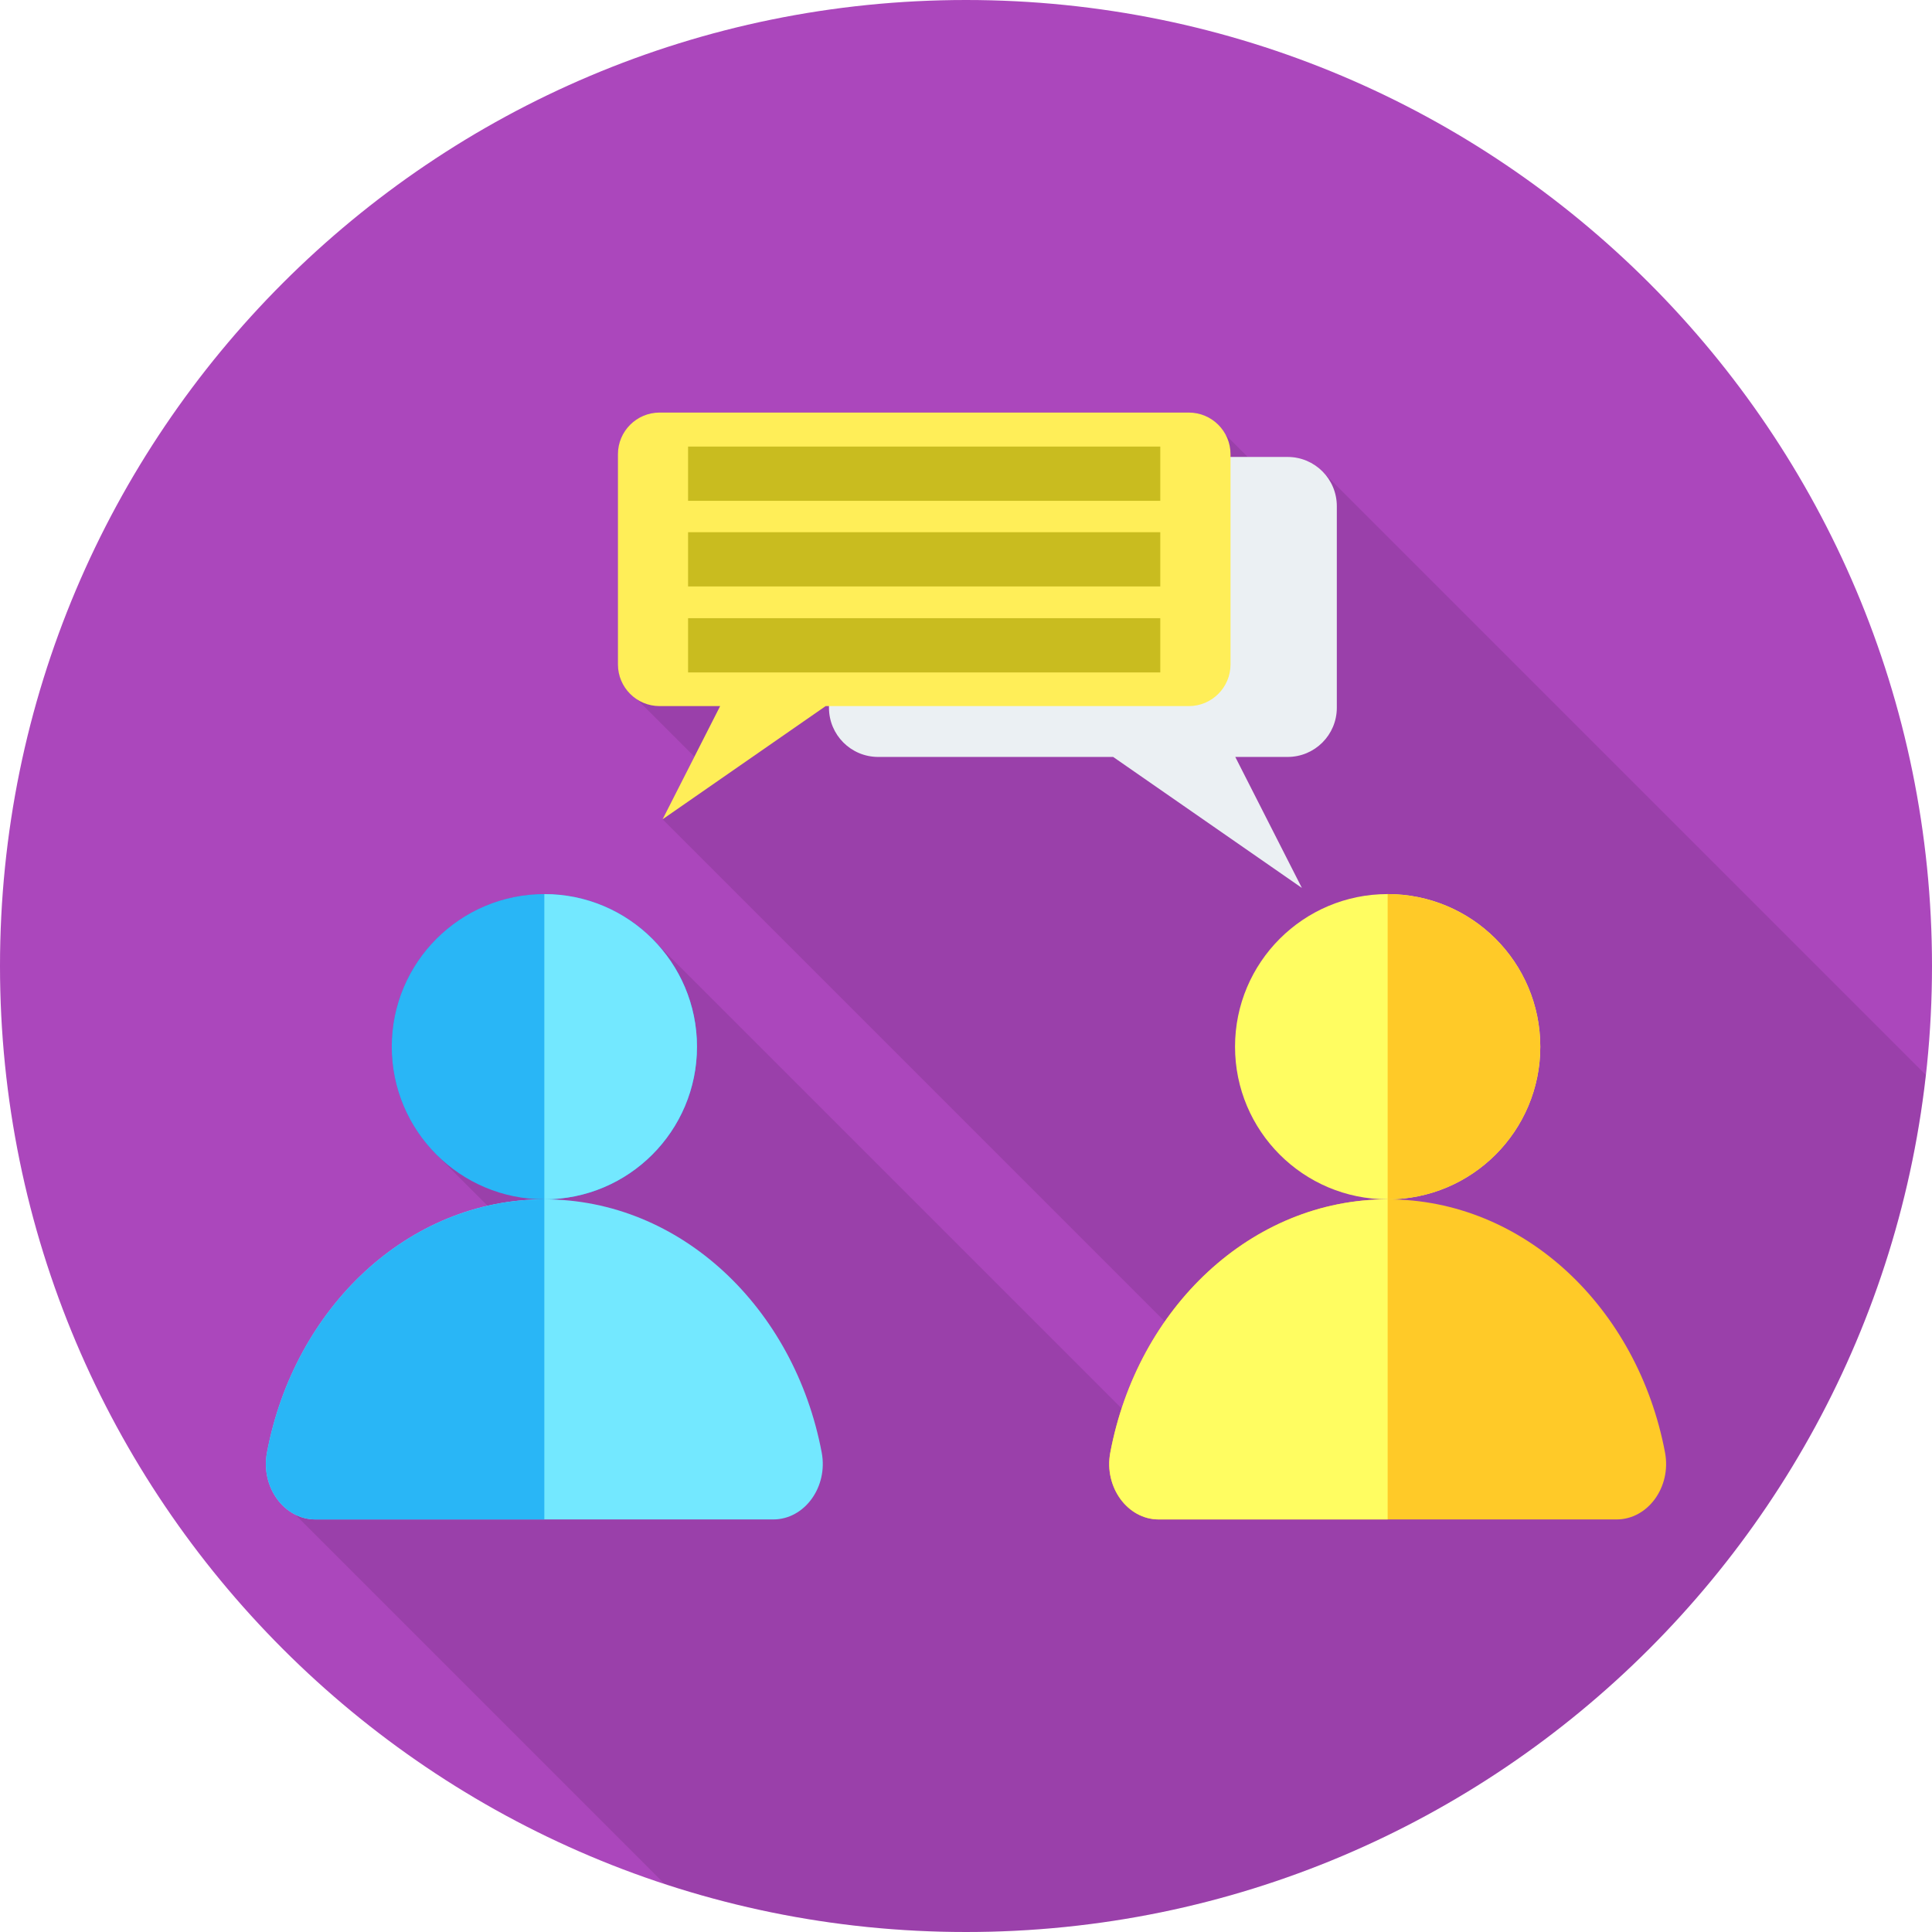
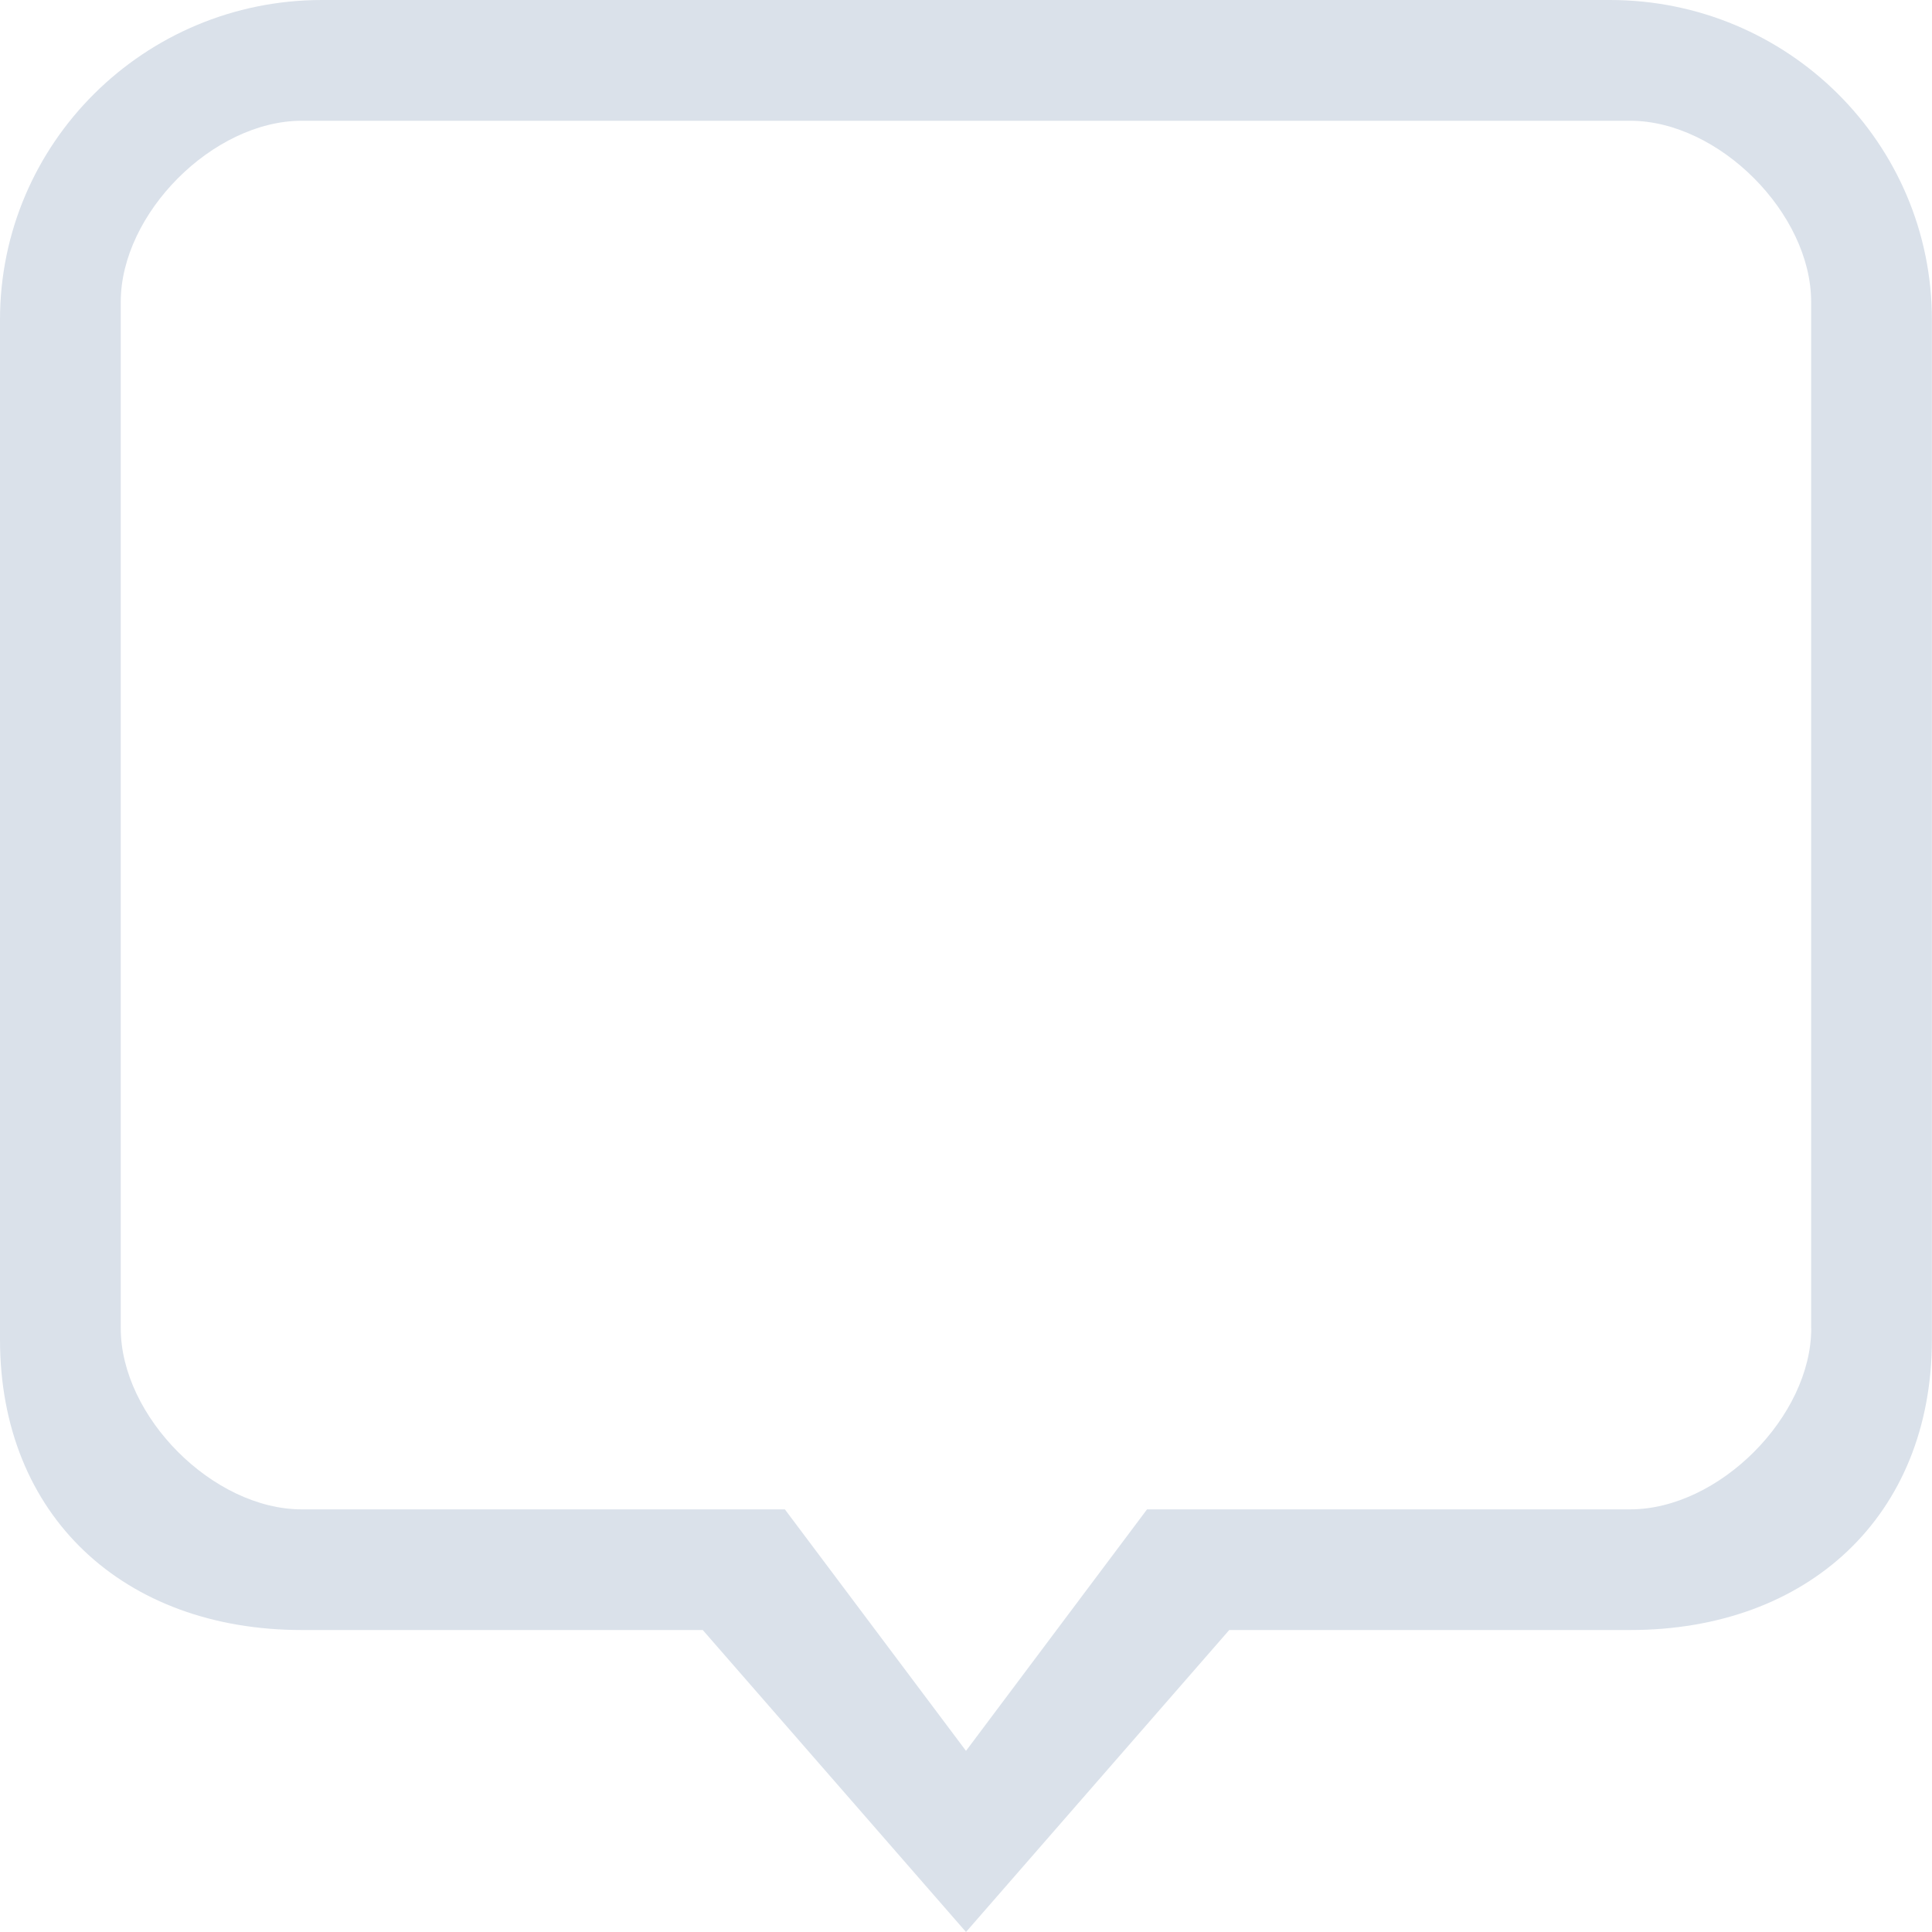
- <svg xmlns="http://www.w3.org/2000/svg" version="1.1" id="Capa_1" x="0px" y="0px" viewBox="0 0 409.6 409.6" style="enable-background:new 0 0 409.6 409.6;" xml:space="preserve">
-   <circle style="fill:#ab47bc;" cx="204.8" cy="204.8" r="204.8" />
-   <path style="opacity:0.1;enable-background:new    ;" d="M408.271,227.877l-127.68-127.68c-0.163-0.176-0.331-0.342-0.506-0.506  l-0.002-0.002h0c-1.858-1.74-4.333-2.828-7.078-2.828h-8.501l-4.702-4.702c-0.823-1.529-2.071-2.777-3.6-3.6l0,0v0  c-1.243-0.669-2.641-1.085-4.147-1.085H139.841c-4.864,0-8.832,3.968-8.832,8.832v44.544c0,3.117,1.608,5.828,4.023,7.398  l12.188,12.188l-6.74,13.267l119.192,119.192l-13.322,14.258L138.793,199.594c-5.898-6.164-14.192-10.02-23.4-10.02  c-17.877,0-32.341,14.464-32.341,32.341c0,8.993,3.665,17.117,9.578,22.976l10.77,10.77c-23.379,5.358-41.862,26.002-46.802,52.313  c-0.569,3.039,0.018,5.971,1.322,8.396l-0.03,0.032l0.116,0.116c1.086,1.955,2.635,3.556,4.533,4.533l78.309,78.309  c20.128,6.613,41.611,10.239,63.952,10.239C310.102,409.6,396.8,330.115,408.271,227.877z" />
-   <circle style="fill:#fffd61;" cx="294.195" cy="221.909" r="32.358" />
-   <path style="fill:#ffca28;" d="M342.734,322.133c6.618,0,11.643-6.872,10.267-14.179c-5.776-30.673-29.91-53.683-58.805-53.683  c-28.895,0-53.029,23.01-58.805,53.683c-1.376,7.307,3.649,14.179,10.267,14.179H342.734z" />
-   <path style="fill:#fffd61;" d="M235.39,307.955c5.776-30.673,29.91-53.683,58.805-53.683v67.862h-48.539  C239.039,322.133,234.014,315.262,235.39,307.955z" />
-   <path style="fill:#ffca28;" d="M294.195,254.272c17.87,0,32.357-14.487,32.357-32.357c0-17.87-14.487-32.357-32.357-32.357V254.272z  " />
-   <circle style="fill:#29b6f6;" cx="115.413" cy="221.909" r="32.358" />
-   <path style="fill:#73e8ff;" d="M163.943,322.133c6.618,0,11.643-6.872,10.267-14.179c-5.776-30.673-29.91-53.683-58.805-53.683  s-53.029,23.01-58.805,53.683c-1.376,7.307,3.649,14.179,10.267,14.179H163.943z" />
-   <path style="fill:#29b6f6;" d="M56.6,307.955c5.776-30.673,29.91-53.683,58.805-53.683v67.862H66.866  C60.248,322.133,55.224,315.262,56.6,307.955z" />
-   <path style="fill:#73e8ff;" d="M115.405,254.272c17.87,0,32.357-14.487,32.357-32.357c0-17.87-14.487-32.357-32.357-32.357V254.272z  " />
-   <path style="fill:#EBF0F3;" d="M272.986,96.875h-86.807c-5.76,0-10.43,4.67-10.43,10.43v42.742c0,5.76,4.67,10.43,10.43,10.43  h49.821l40.009,27.771l-14.121-27.771h11.099c5.76,0,10.43-4.67,10.43-10.43v-42.742C283.416,101.544,278.746,96.875,272.986,96.875  z" />
-   <path style="fill:#ffee58;" d="M252.04,87.467H139.845c-4.882,0-8.84,3.958-8.84,8.84v44.552c0,4.882,3.958,8.84,8.84,8.84h12.831  l-12.201,23.995l34.57-23.995h76.996c4.883,0,8.84-3.958,8.84-8.84V96.307C260.88,91.425,256.922,87.467,252.04,87.467z" />
-   <g>
-     <rect x="145.877" y="94.677" style="fill:#c9bc1f;" width="100.113" height="11.499" />
-     <rect x="145.877" y="112.832" style="fill:#c9bc1f;" width="100.113" height="11.499" />
-     <rect x="145.877" y="131.063" style="fill:#c9bc1f;" width="100.113" height="11.499" />
-   </g>
-   <g>
- </g>
-   <g>
- </g>
-   <g>
- </g>
-   <g>
- </g>
-   <g>
- </g>
-   <g>
- </g>
-   <g>
- </g>
-   <g>
- </g>
-   <g>
- </g>
-   <g>
- </g>
-   <g>
- </g>
-   <g>
- </g>
-   <g>
- </g>
-   <g>
- </g>
-   <g>
- </g>
+ <svg xmlns="http://www.w3.org/2000/svg" width="20" height="20" viewBox="0 0 20 20">
+   <path fill="#DAE1EA" fill-rule="evenodd" d="M18.75 13.75c0 .914-.955 1.875-1.876 1.875h-5L10 18.125l-1.875-2.5h-5c-.92 0-1.875-.961-1.875-1.875V3.125c0-.914.954-1.875 1.875-1.875h13.75c.92 0 1.874.96 1.874 1.875V13.75zM16.665 0H3.333C1.493 0 0 1.482 0 3.31v10.556c0 1.828 1.284 3.008 3.125 3.008h4.15L10 20l2.725-3.126h4.15c1.84 0 3.124-1.18 3.124-3.008V3.311C20 1.48 18.507 0 16.666 0z" />
</svg>
